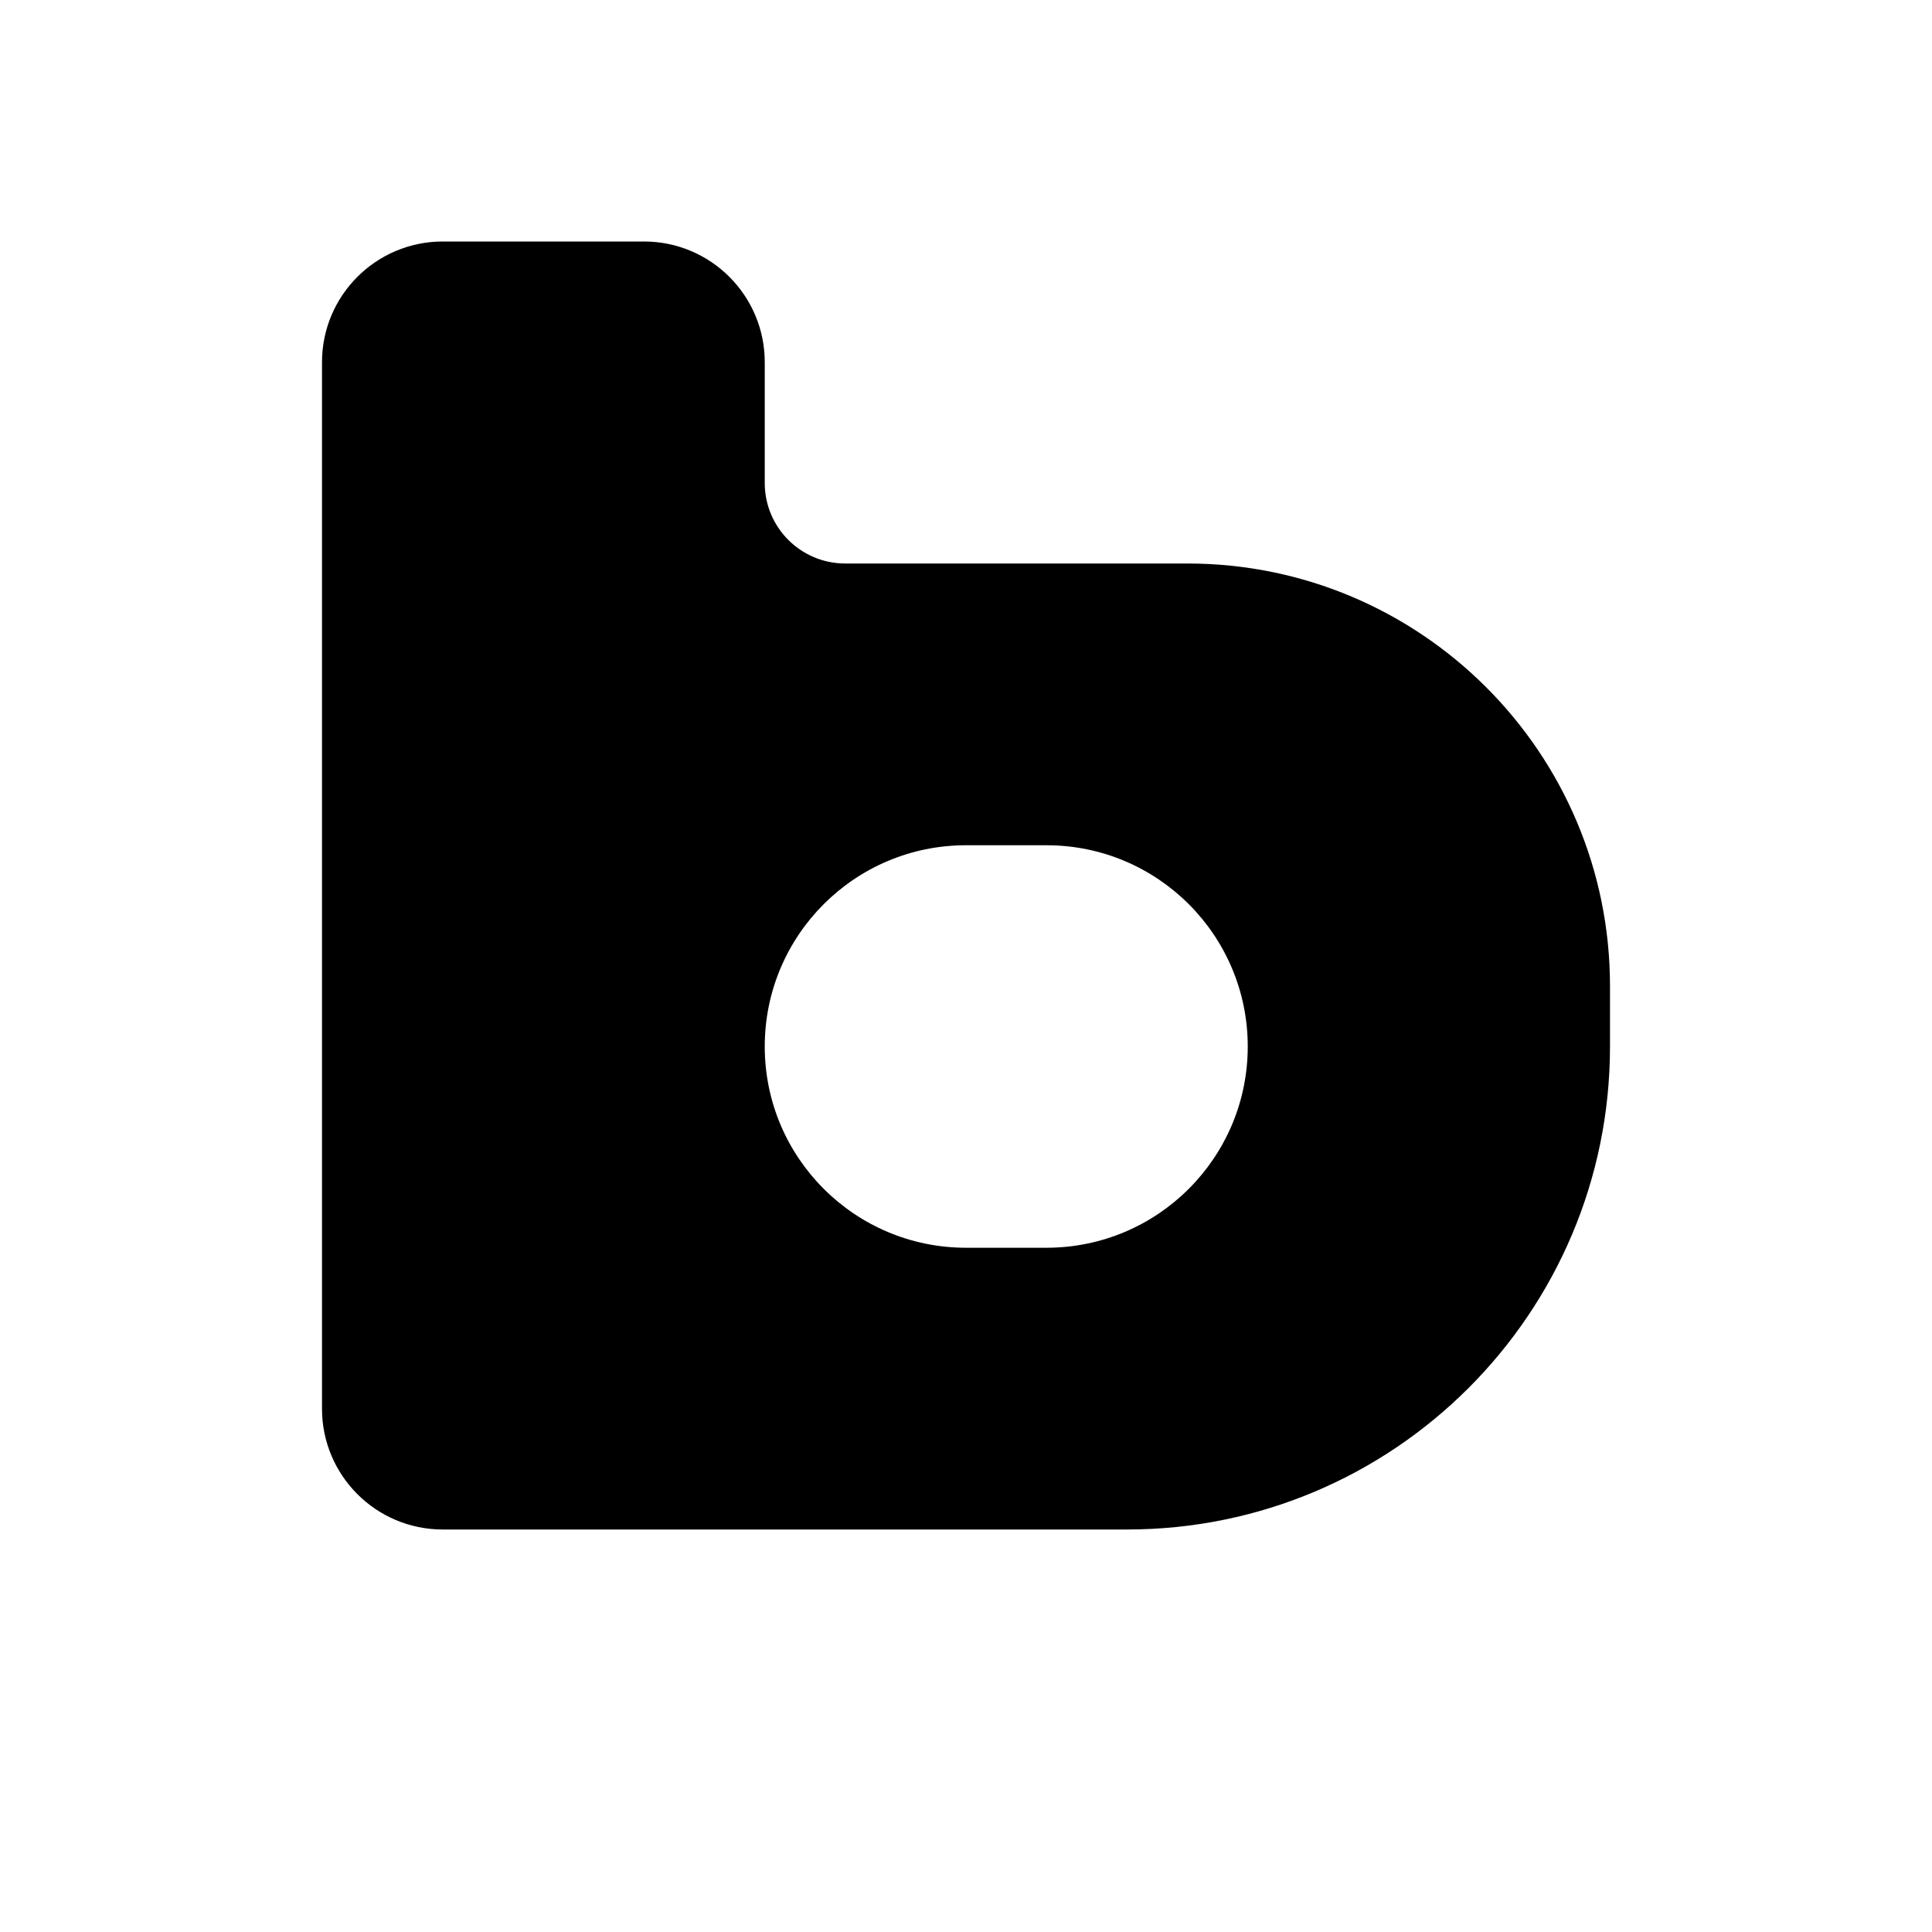
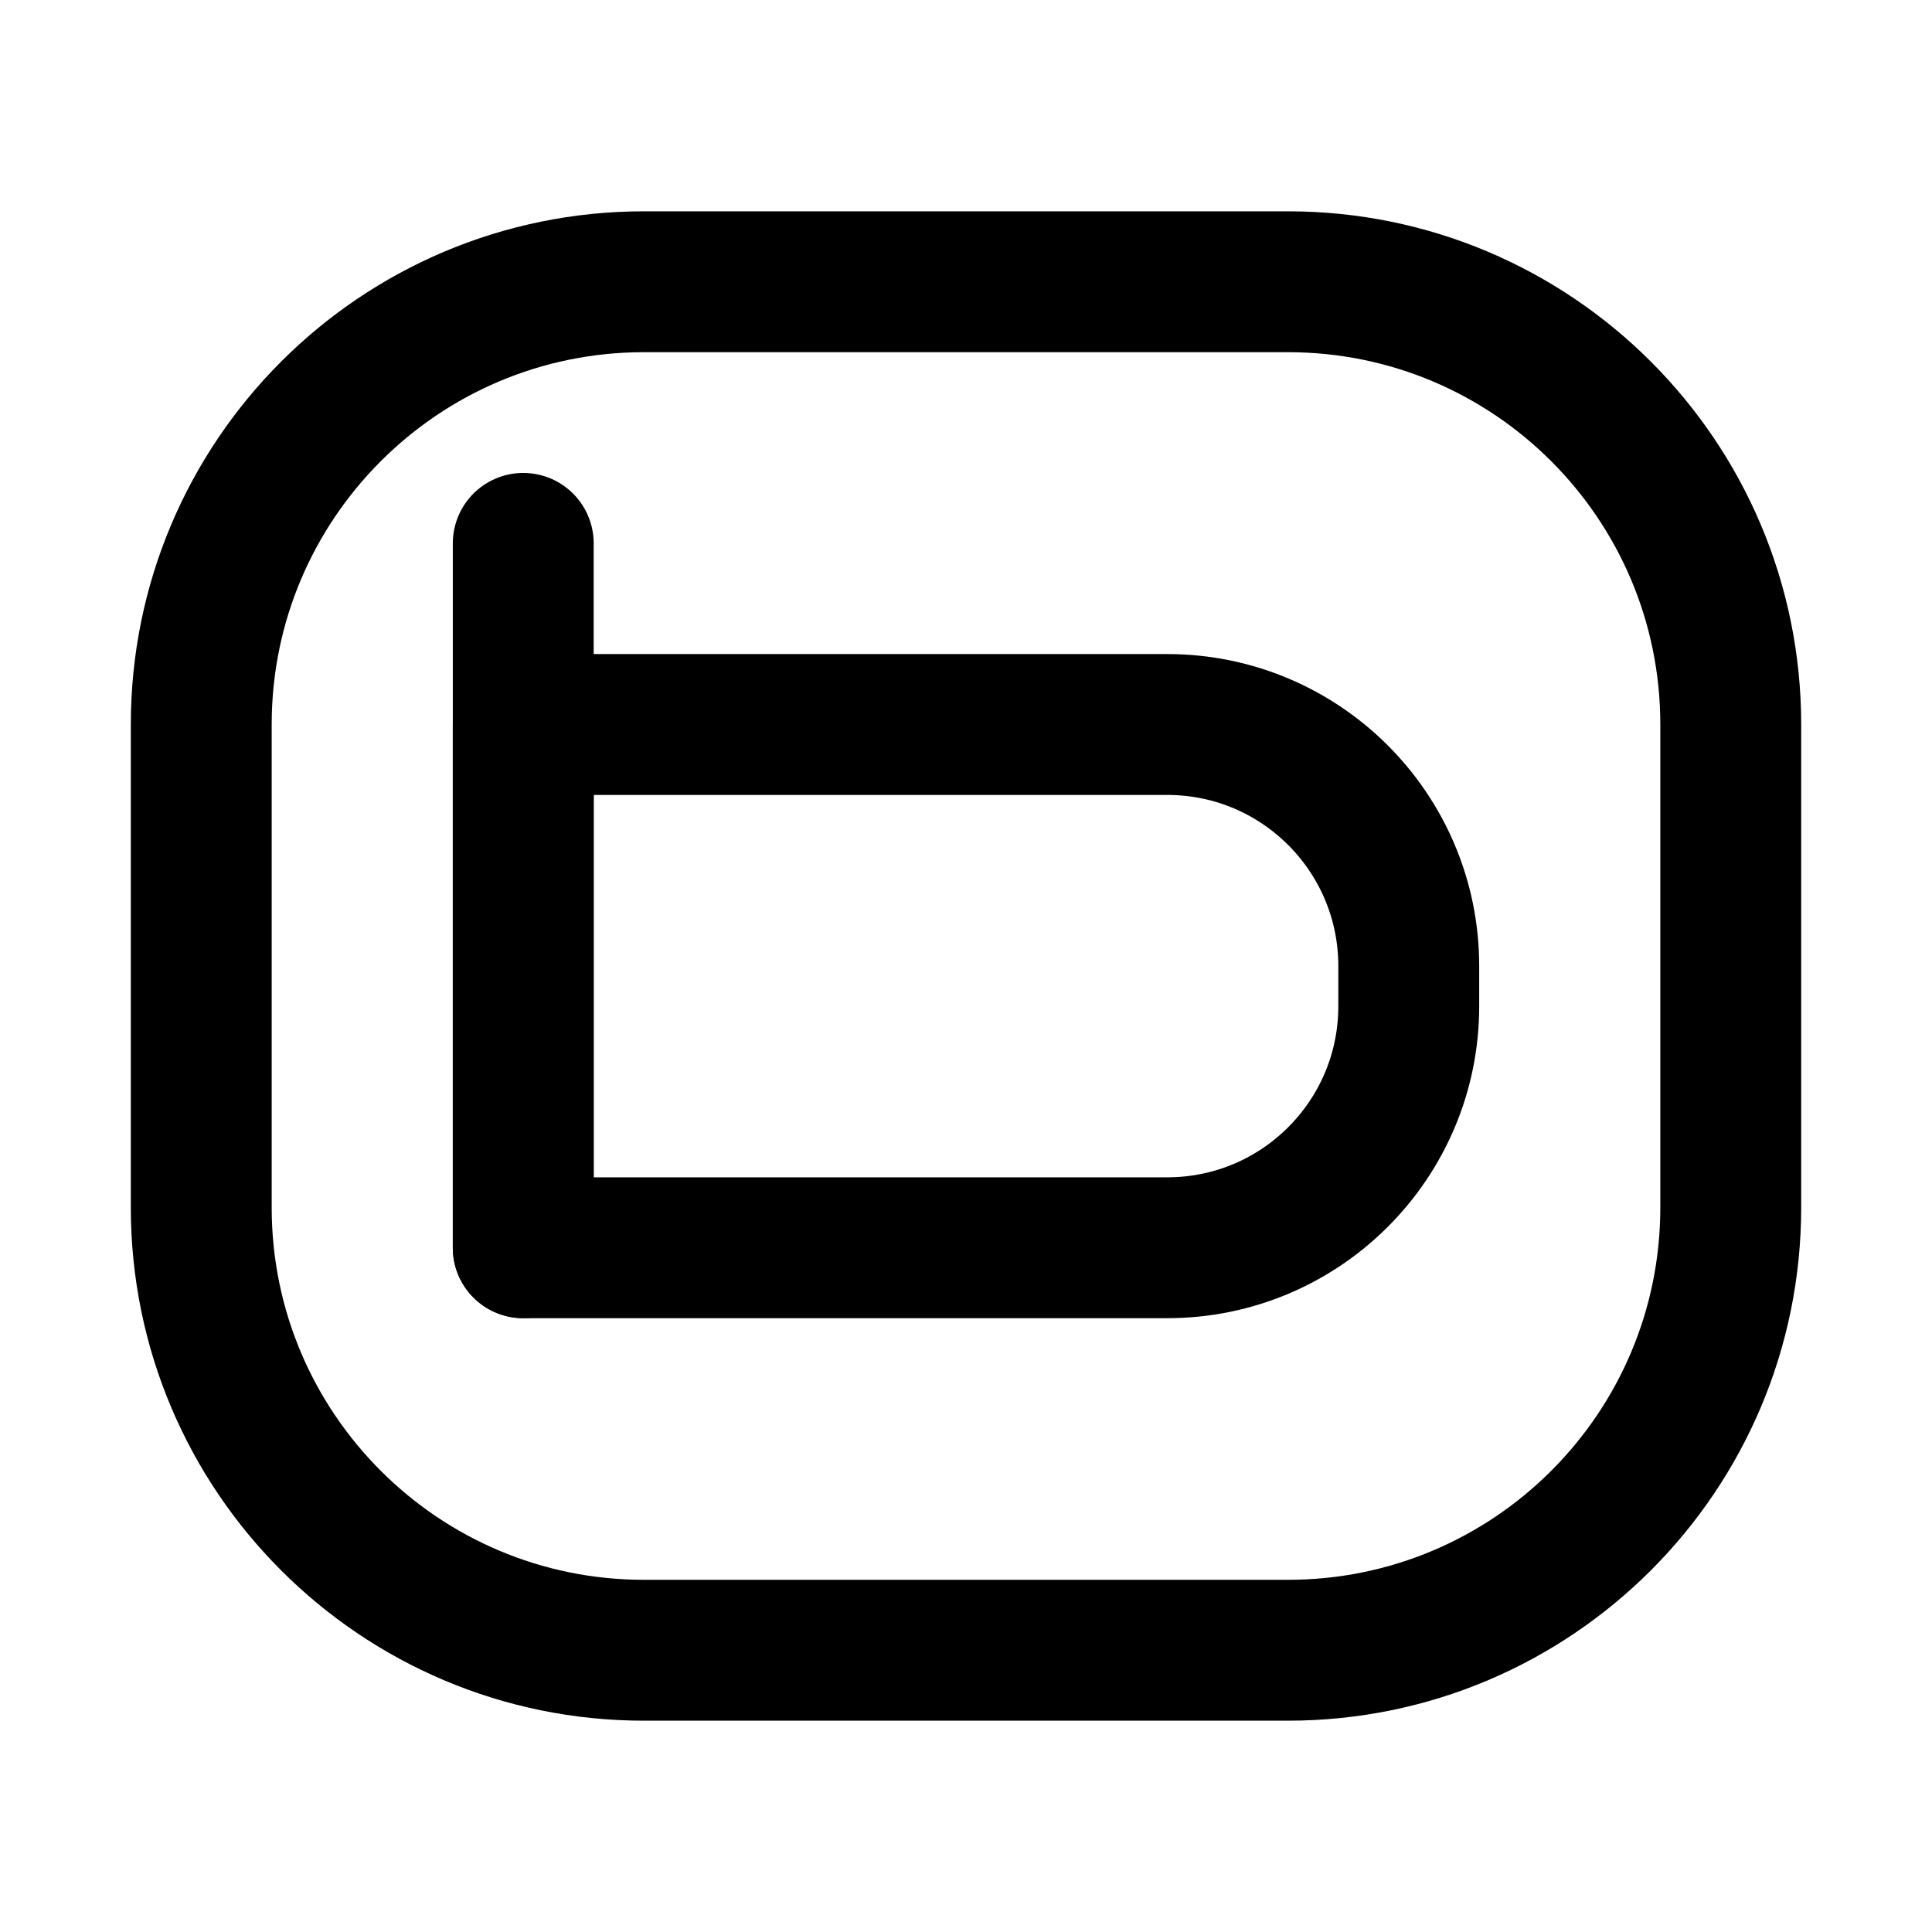
<svg xmlns="http://www.w3.org/2000/svg" viewBox="0 0 24 24" fill="none" stroke="currentColor" stroke-width="1.75" stroke-linecap="round" stroke-linejoin="round">
-   <path d="M4 4.5 A1.5 1.5 0 0 1 5.5 3 L8 3 A1.5 1.5 0 0 1 9.5 4.5 L9.5 6 A1 1 0 0 0 10.5 7 L14.75 7 A5.25 5.25 0 0 1 20 12.25 L20 13 A6 6 0 0 1 14 19 L5.5 19 A1.5 1.5 0 0 1 4 17.5 Z M9.5 13 A2.5 2.5 0 0 1 12 10.5 L13 10.5 A2.5 2.5 0 0 1 15.5 13 L15.5 13 A2.5 2.5 0 0 1 13 15.5 L12 15.5 A2.5 2.5 0 0 1 9.5 13 Z" fill="currentColor" fill-rule="evenodd" stroke="none" />
+   <path d="M2.5 9 A5.5 5.5 0 0 1 8 3.5 L16 3.5 A5.5 5.5 0 0 1 21.5 9 L21.5 15 A5.5 5.5 0 0 1 16 20.5 L8 20.5 A5.5 5.5 0 0 1 2.5 15 Z" />
+   <path d="M6.5 6.75 L6.5 15.5" />
+   <path d="M6.5 9 L14.5 9 A3 3 0 0 1 17.5 12 L17.5 12.5 A3 3 0 0 1 14.5 15.5 L6.5 15.5 Z" />
</svg>
